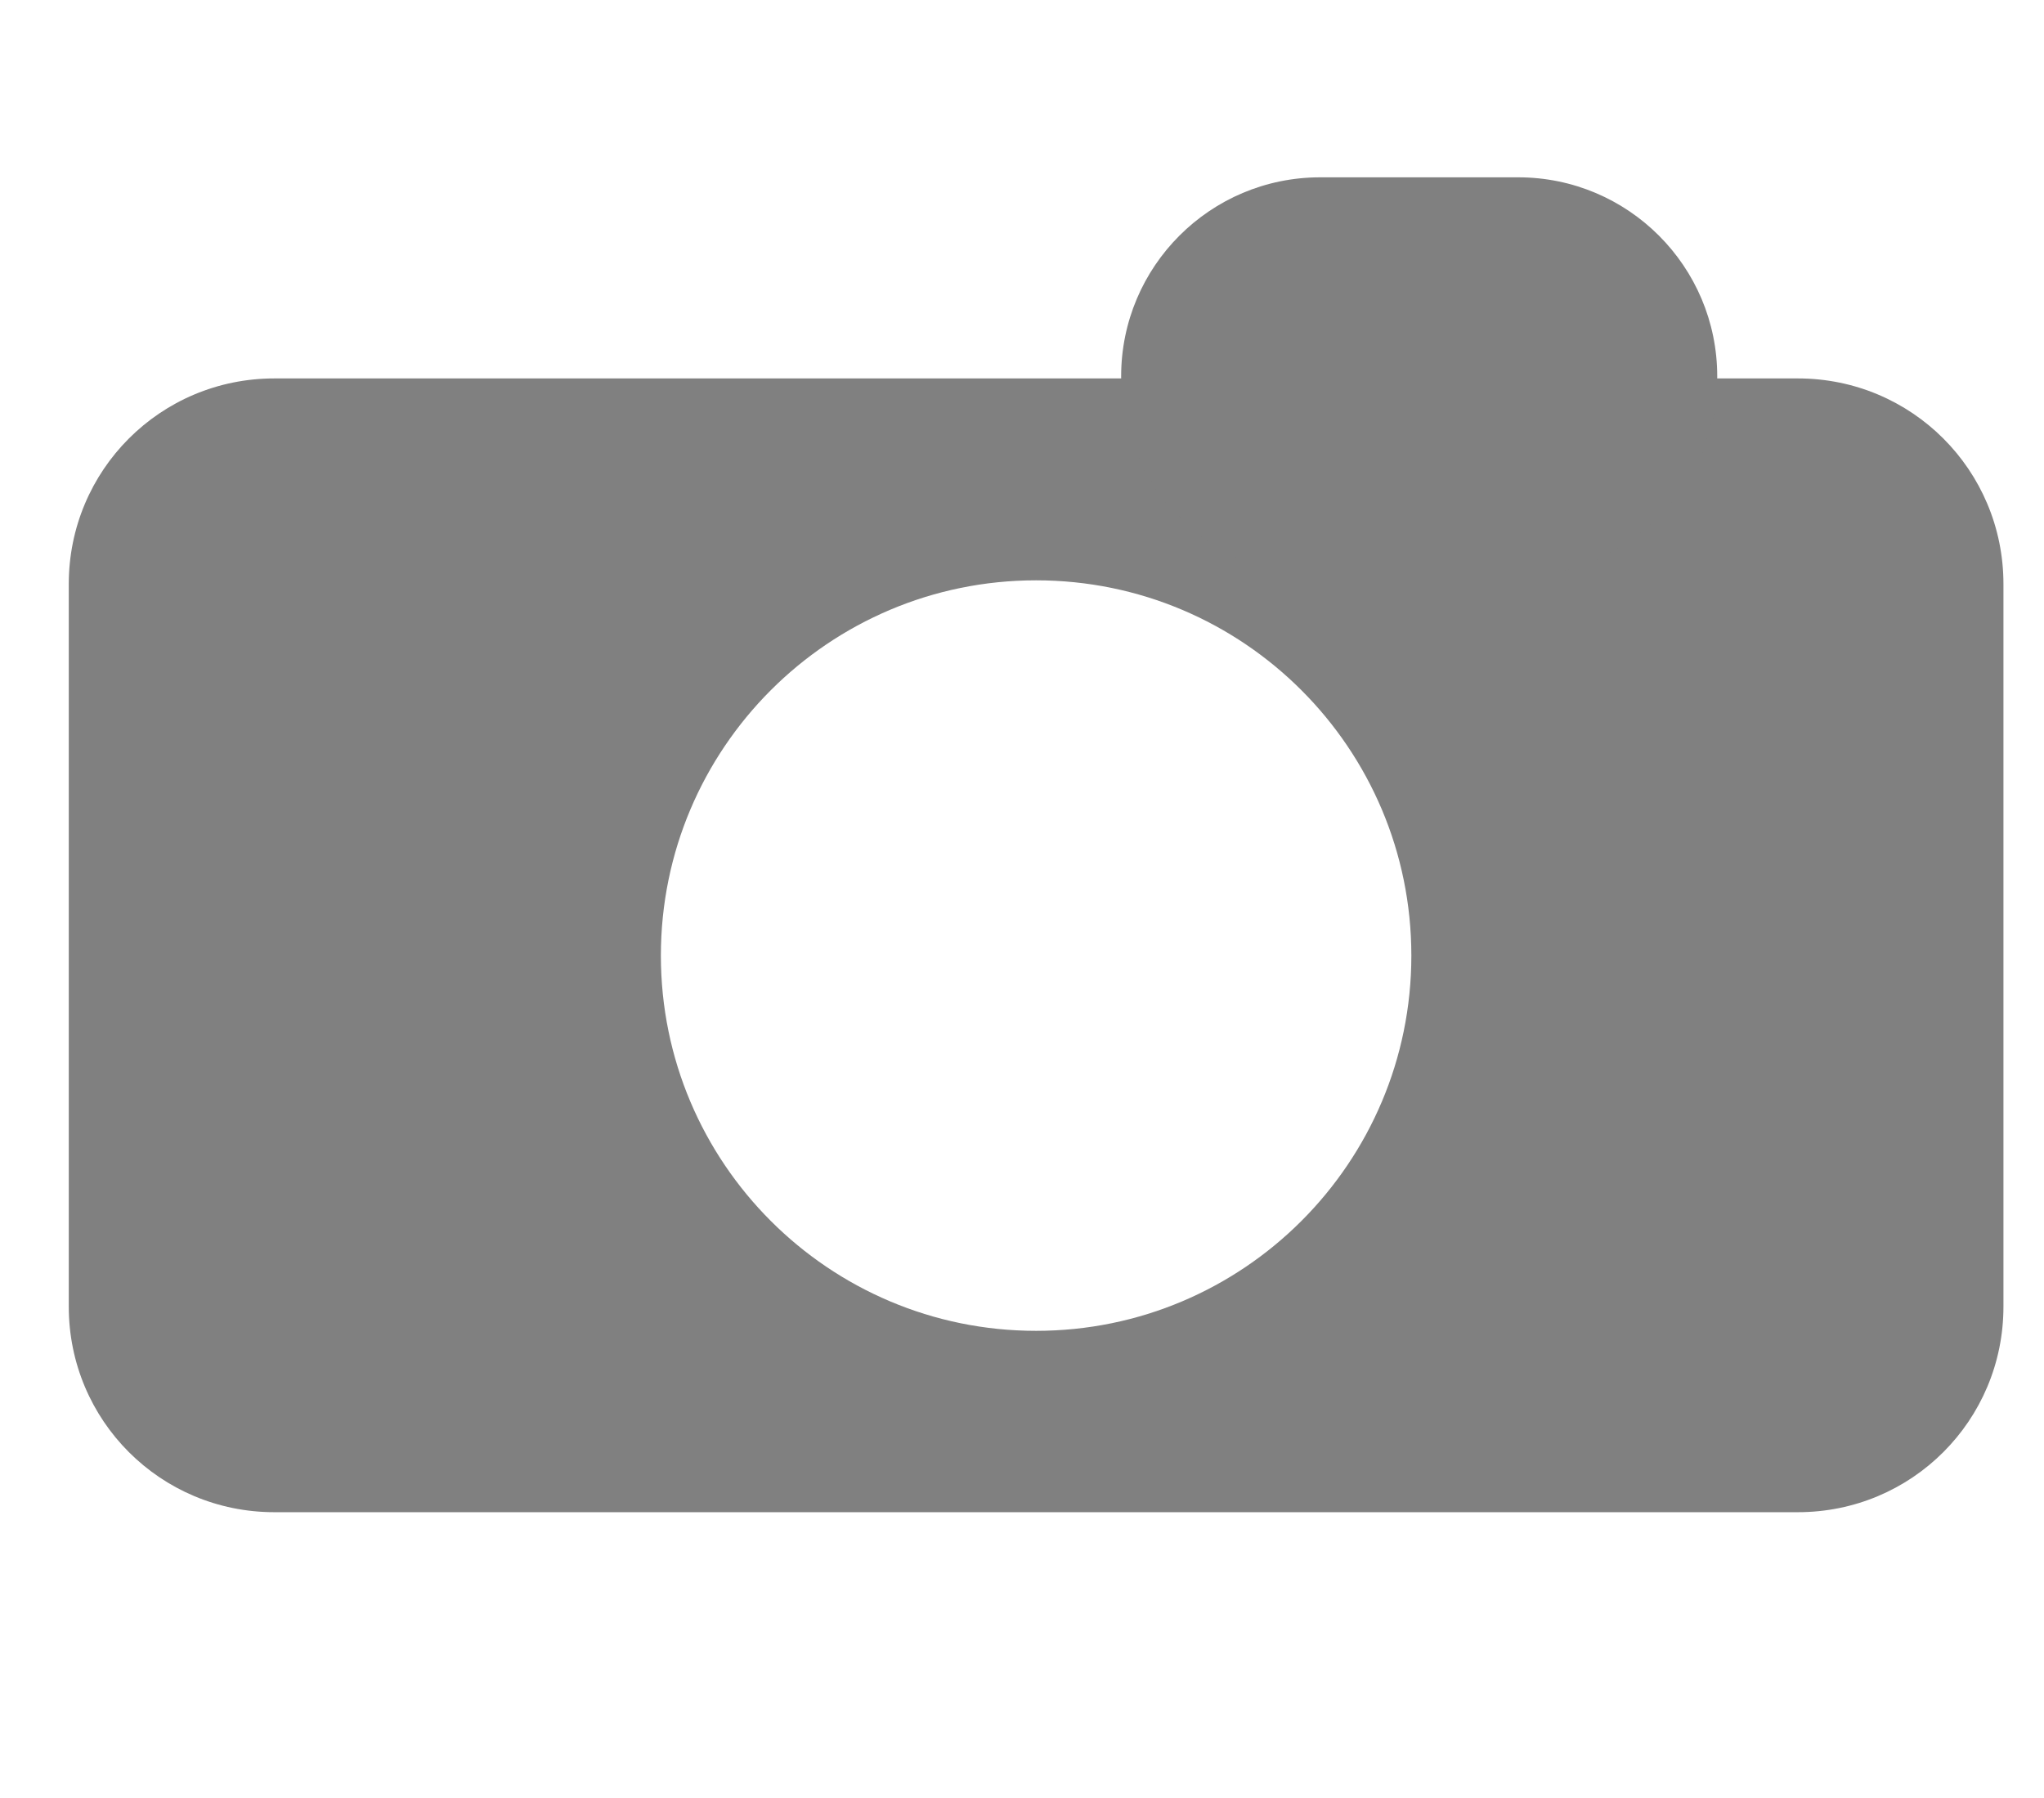
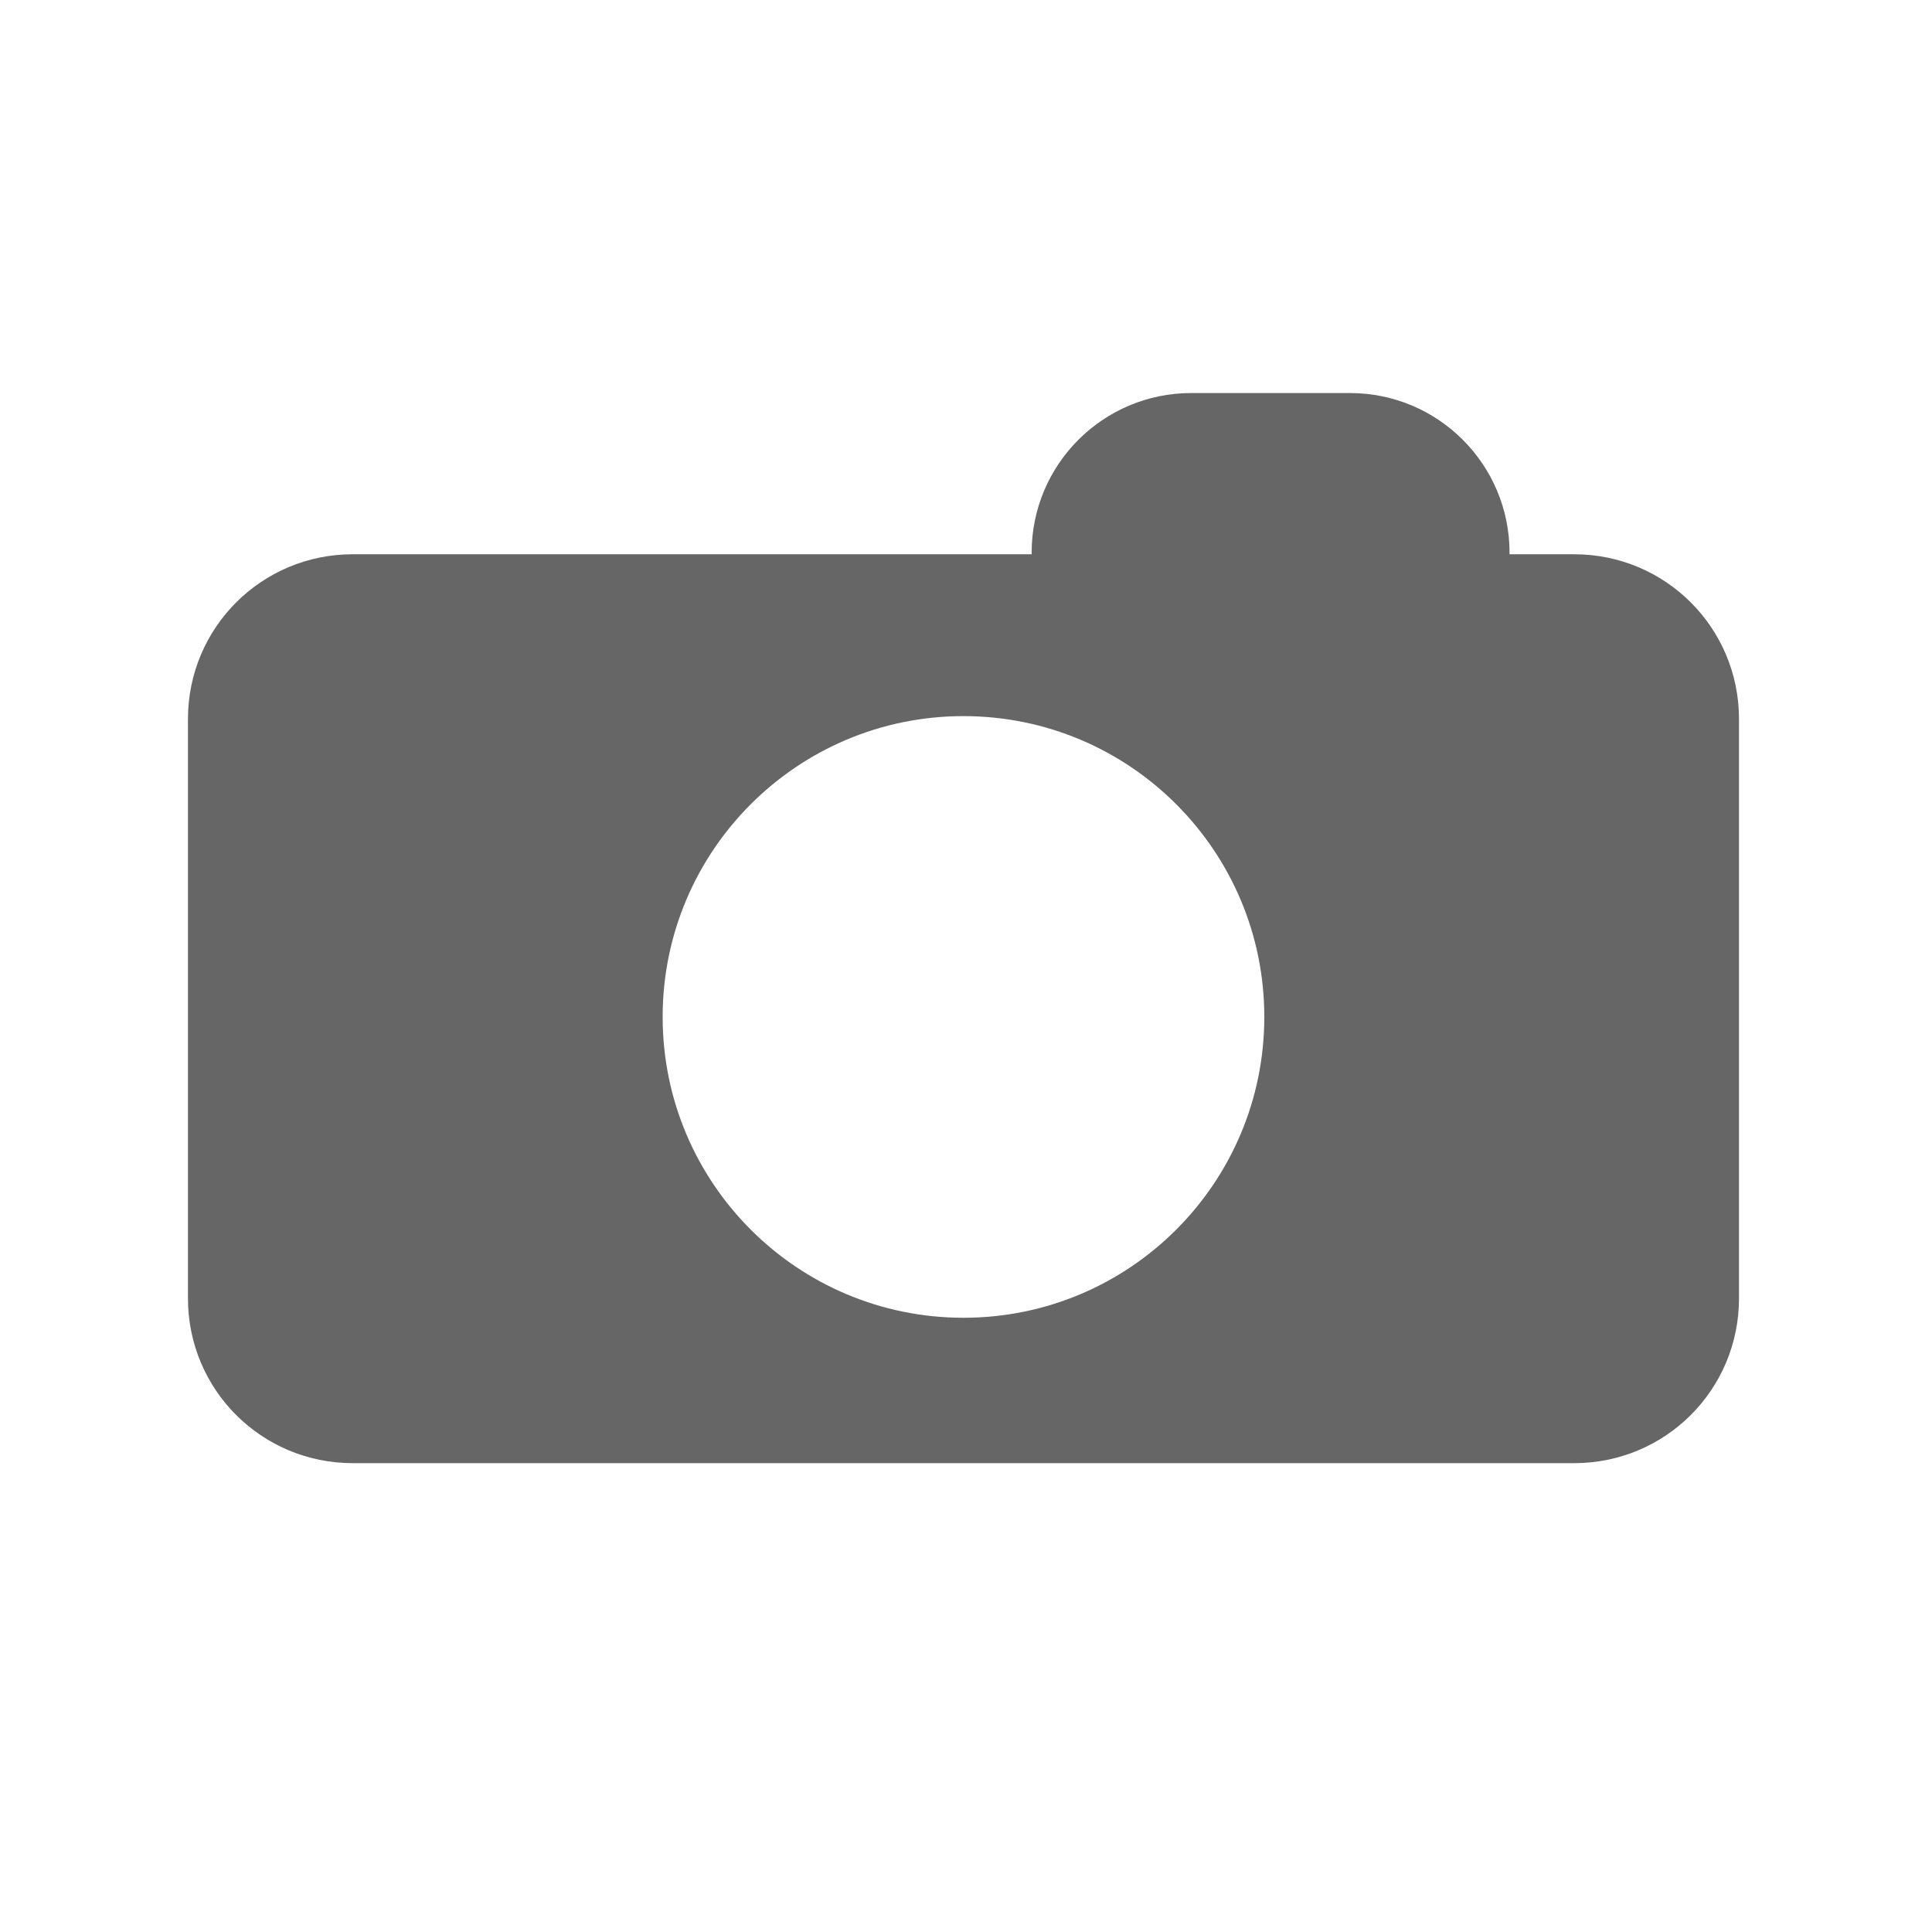
- <svg xmlns="http://www.w3.org/2000/svg" width="47.506mm" height="41.784mm" viewBox="0 0 47.506 41.784" version="1.1" id="svg5">
+ <svg xmlns="http://www.w3.org/2000/svg" width="268.346" height="268.346" viewBox="0 0 71 71" version="1.1" id="svg5">
  <defs id="defs2" />
-   <g id="layer1" transform="translate(-83.00964,-14.82491)">
-     <path id="rect2082" style="fill:#808080;stroke-width:1" d="M 24.102 33.24 C 14.096 33.24 6.041 41.297 6.041 51.303 L 6.041 114.768 C 6.041 124.773 14.096 132.828 24.102 132.828 L 157.928 132.828 C 167.933 132.828 175.988 124.773 175.988 114.768 L 175.988 51.303 C 175.988 41.297 167.933 33.24 157.928 33.24 L 24.102 33.24 z M 91.016 50.975 A 32.962 32.962 0 0 1 123.977 83.936 A 32.962 32.962 0 0 1 91.016 116.898 A 32.962 32.962 0 0 1 58.053 83.936 A 32.962 32.962 0 0 1 91.016 50.975 z " transform="matrix(0.2645833,0,0,0.2645833,83.00964,14.82491)" />
-     <rect style="fill:#808080;stroke-width:0.336" id="rect2312" width="13.854" height="9.253" x="109.067" y="18.946" ry="4.626" />
+   <g id="layer1" transform="matrix(1.267641,0,0,1.267641,-100.3452,-9.572532)" style="fill:#666666">
+     <path id="rect2082" style="fill:#666666;stroke-width:1" d="m 24.102,33.24 c -10.006,0 -18.061,8.057 -18.061,18.062 v 63.465 c 0,10.006 8.055,18.061 18.061,18.061 H 157.928 c 10.006,0 18.061,-8.055 18.061,-18.061 V 51.303 c 0,-10.006 -8.055,-18.062 -18.061,-18.062 z M 91.016,50.975 A 32.962,32.962 0 0 1 123.977,83.936 32.962,32.962 0 0 1 91.016,116.898 32.962,32.962 0 0 1 58.053,83.936 32.962,32.962 0 0 1 91.016,50.975 Z" transform="matrix(0.2645833,0,0,0.2645833,83.00964,14.82491)" />
+     <rect style="fill:#666666;stroke-width:0.336" id="rect2312" width="13.854" height="9.253" x="109.067" y="18.946" ry="4.626" />
  </g>
</svg>
